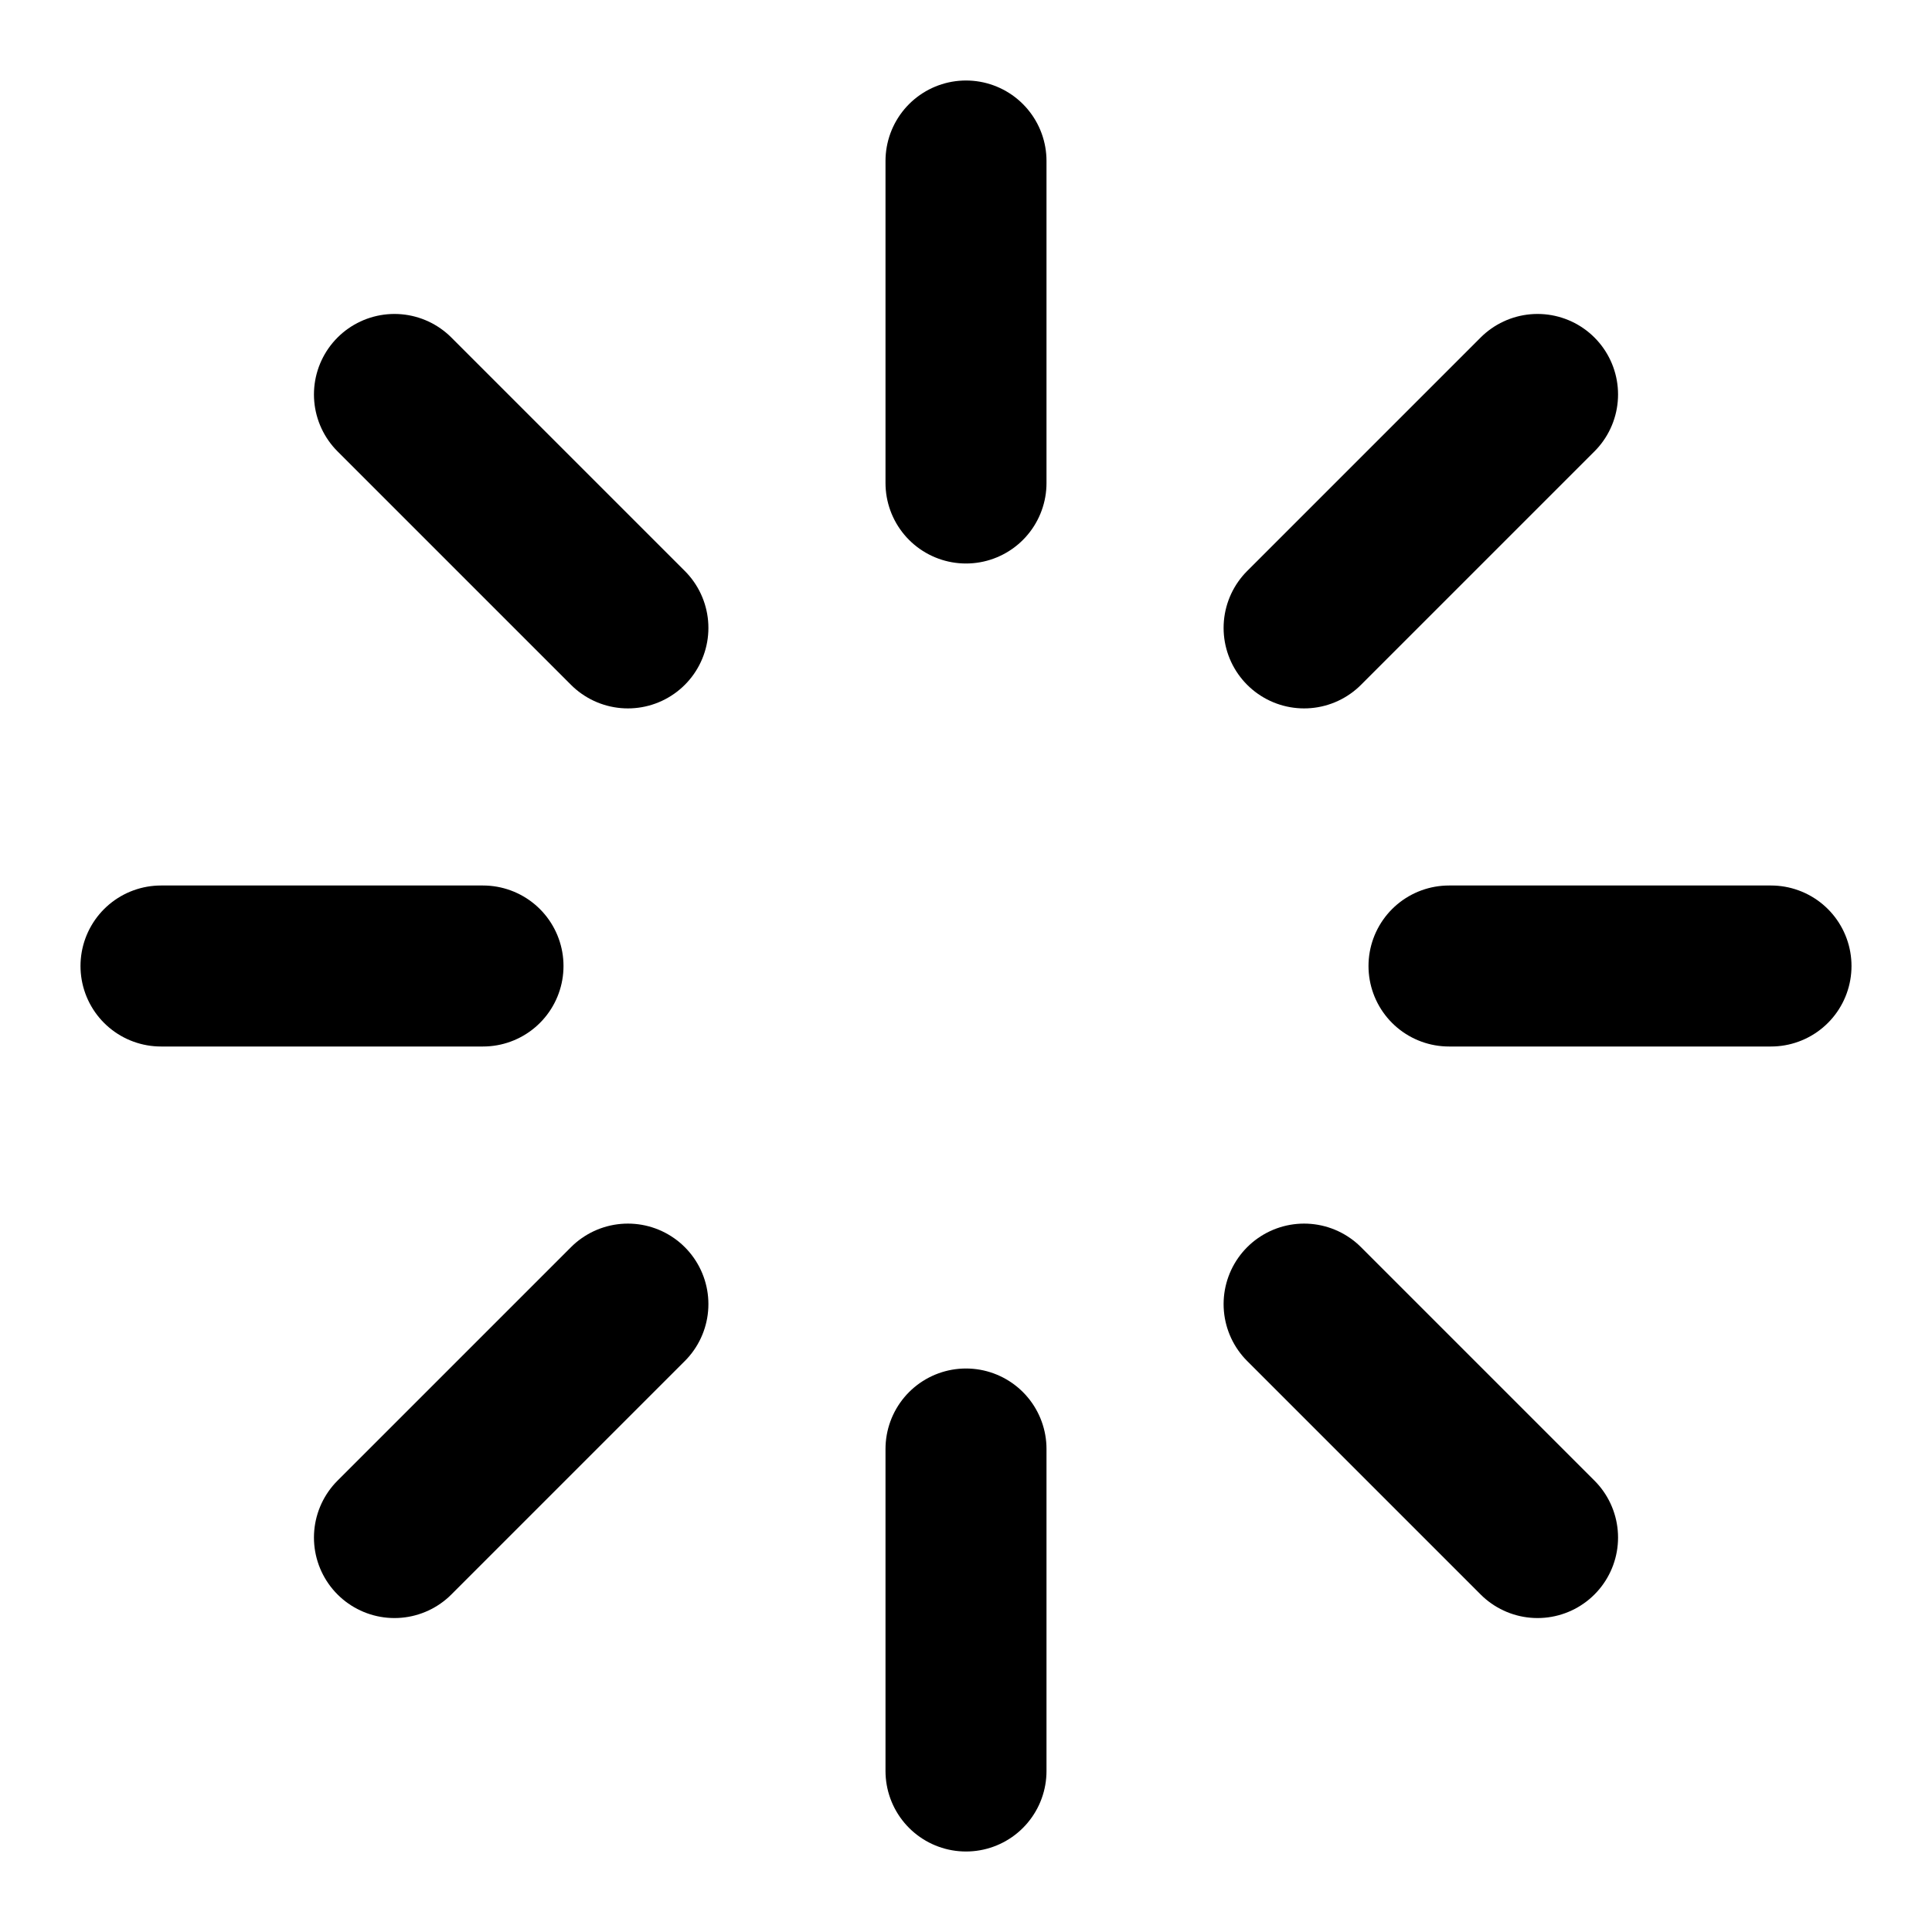
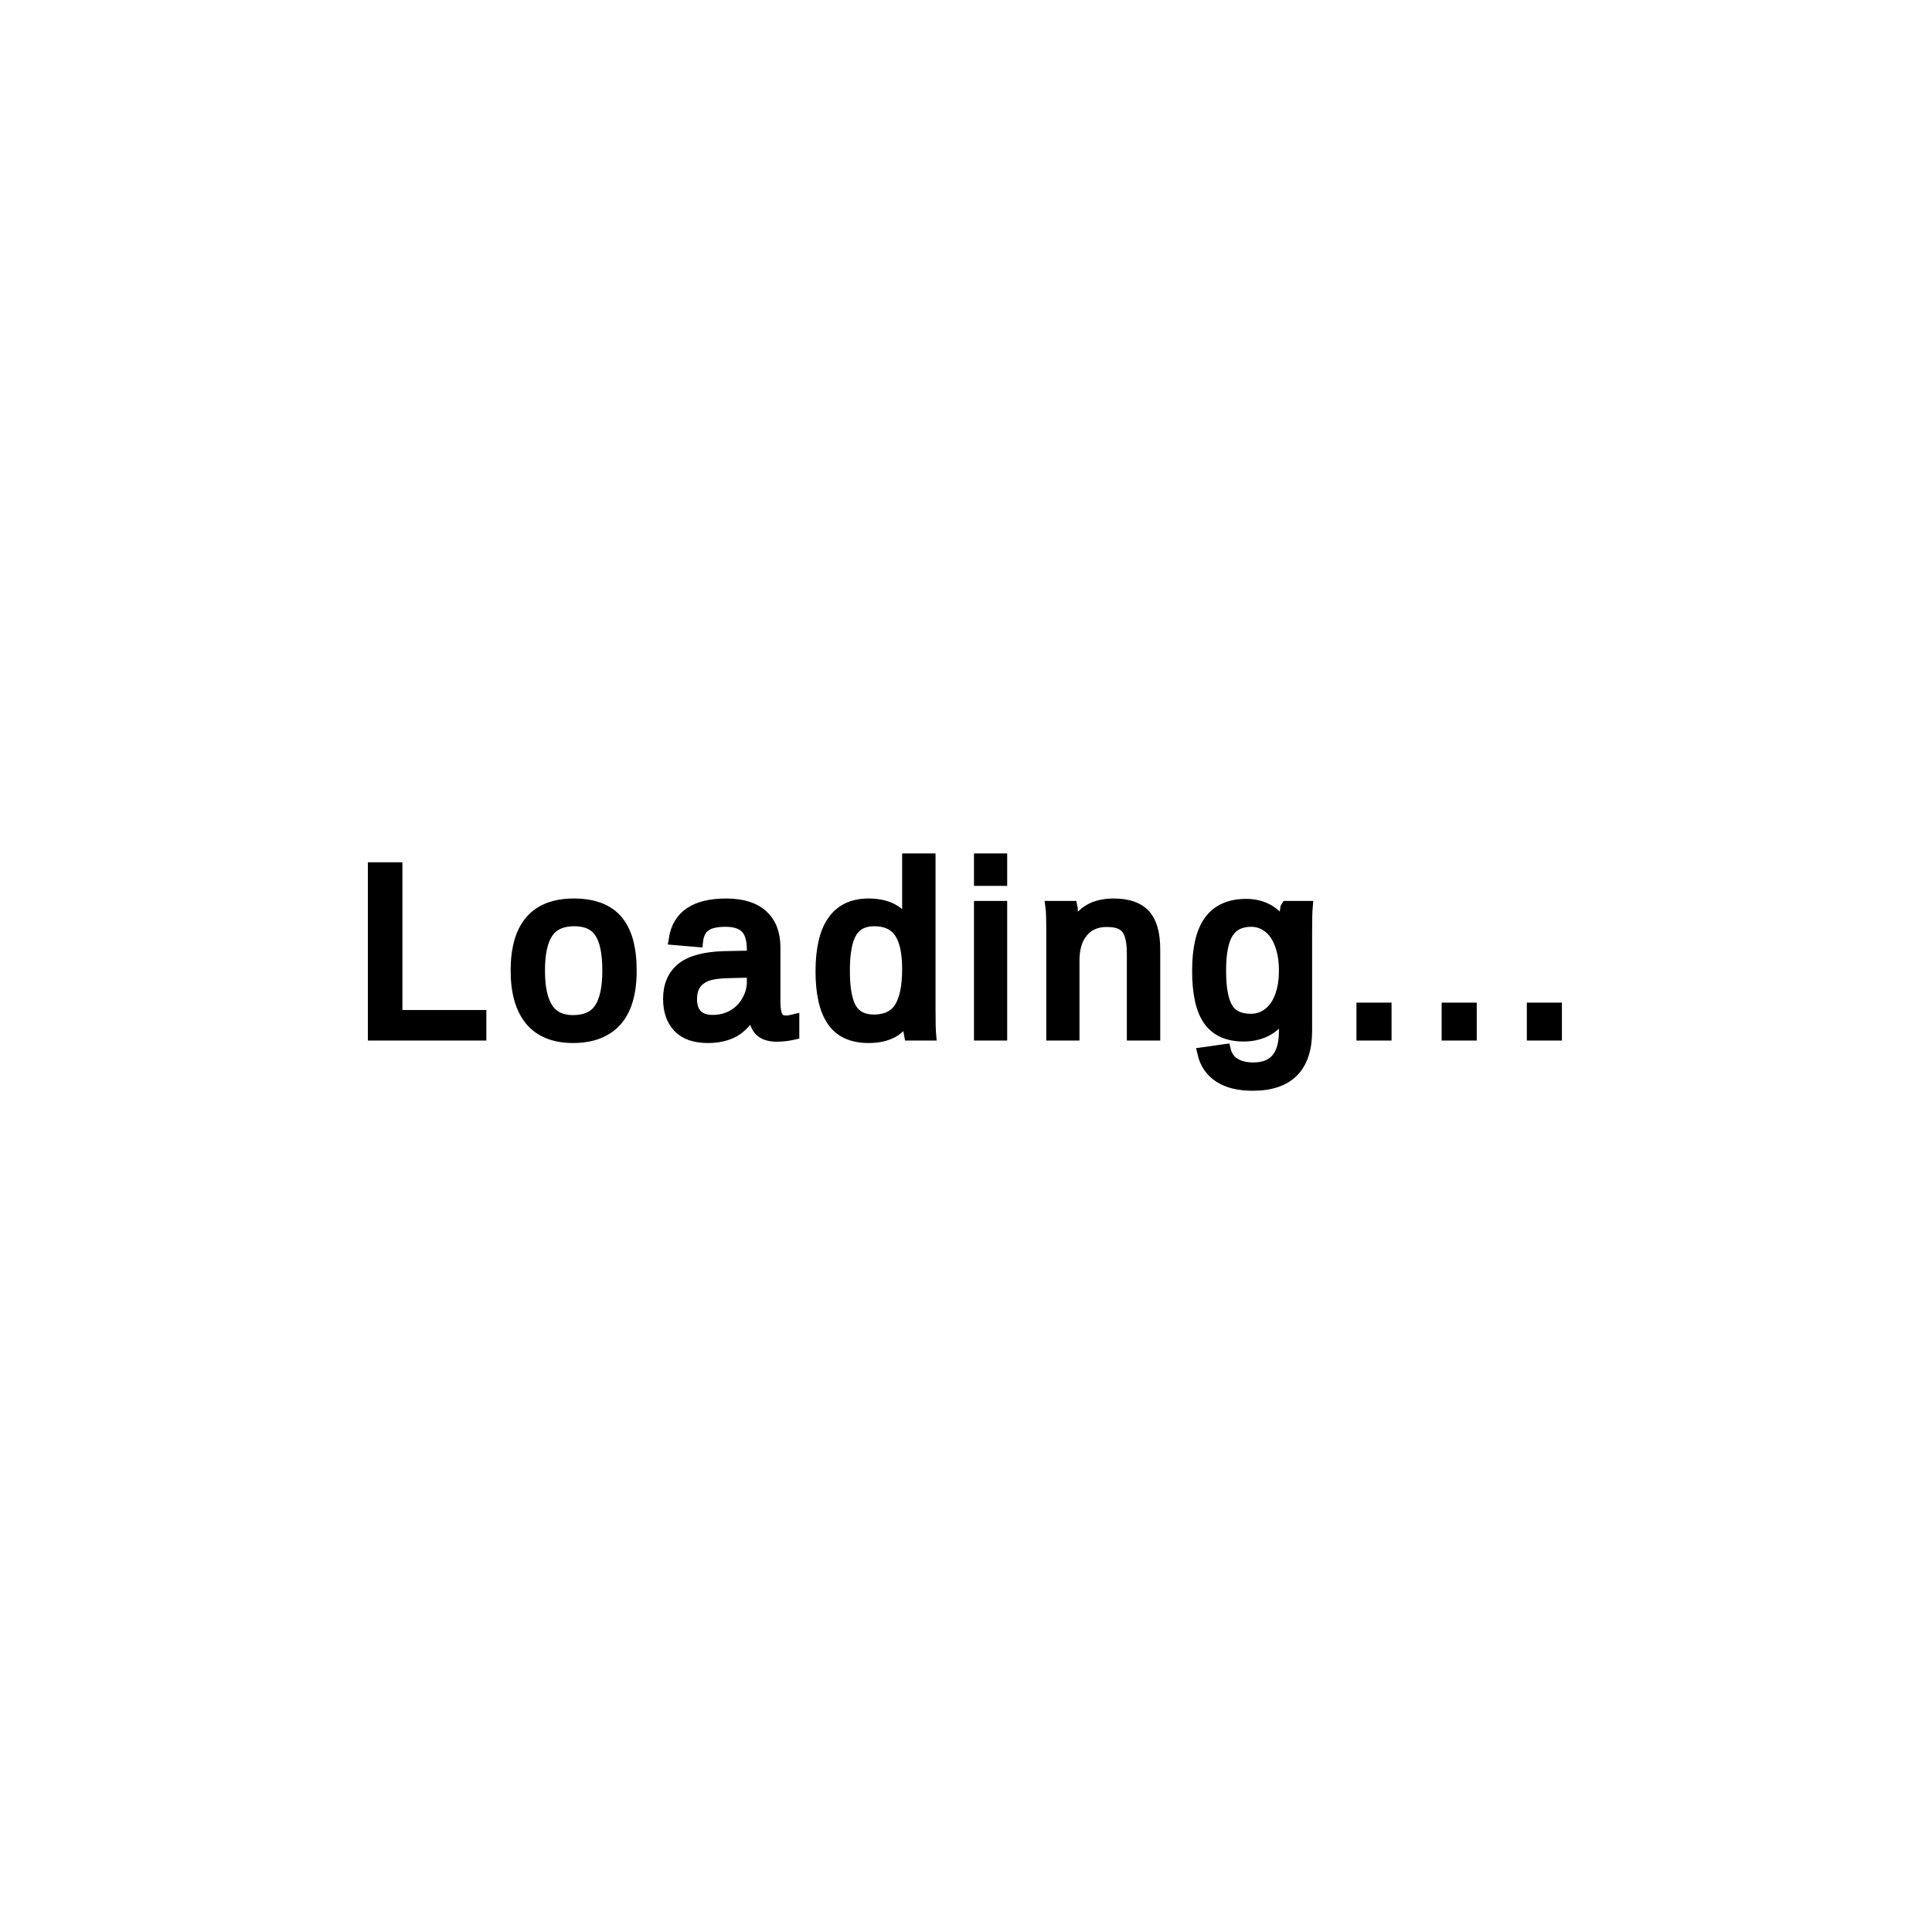
- <svg xmlns="http://www.w3.org/2000/svg" width="24" height="24" viewBox="0 0 24 24" fill="none" stroke="currentColor" stroke-width="2" stroke-linecap="round" stroke-linejoin="round" class="lucide lucide-loader">
-   <path d="M12 2v4" />
-   <path d="m16.2 7.8 2.9-2.9" />
-   <path d="M18 12h4" />
-   <path d="m16.2 16.2 2.9 2.9" />
-   <path d="M12 18v4" />
-   <path d="m4.9 19.1 2.9-2.9" />
-   <path d="M2 12h4" />
-   <path d="m4.9 4.9 2.9 2.9" />
+ <svg xmlns="http://www.w3.org/2000/svg" width="160" height="160" viewBox="0 0 160 160" stroke="currentColor" stroke-width="1">
+   <text x="80" y="80" text-anchor="middle" font-size="20" fill="currentColor" font-family="Arial, sans-serif" dominant-baseline="middle" letter-spacing="1.5px">
+     Loading...
+   </text>
</svg>
